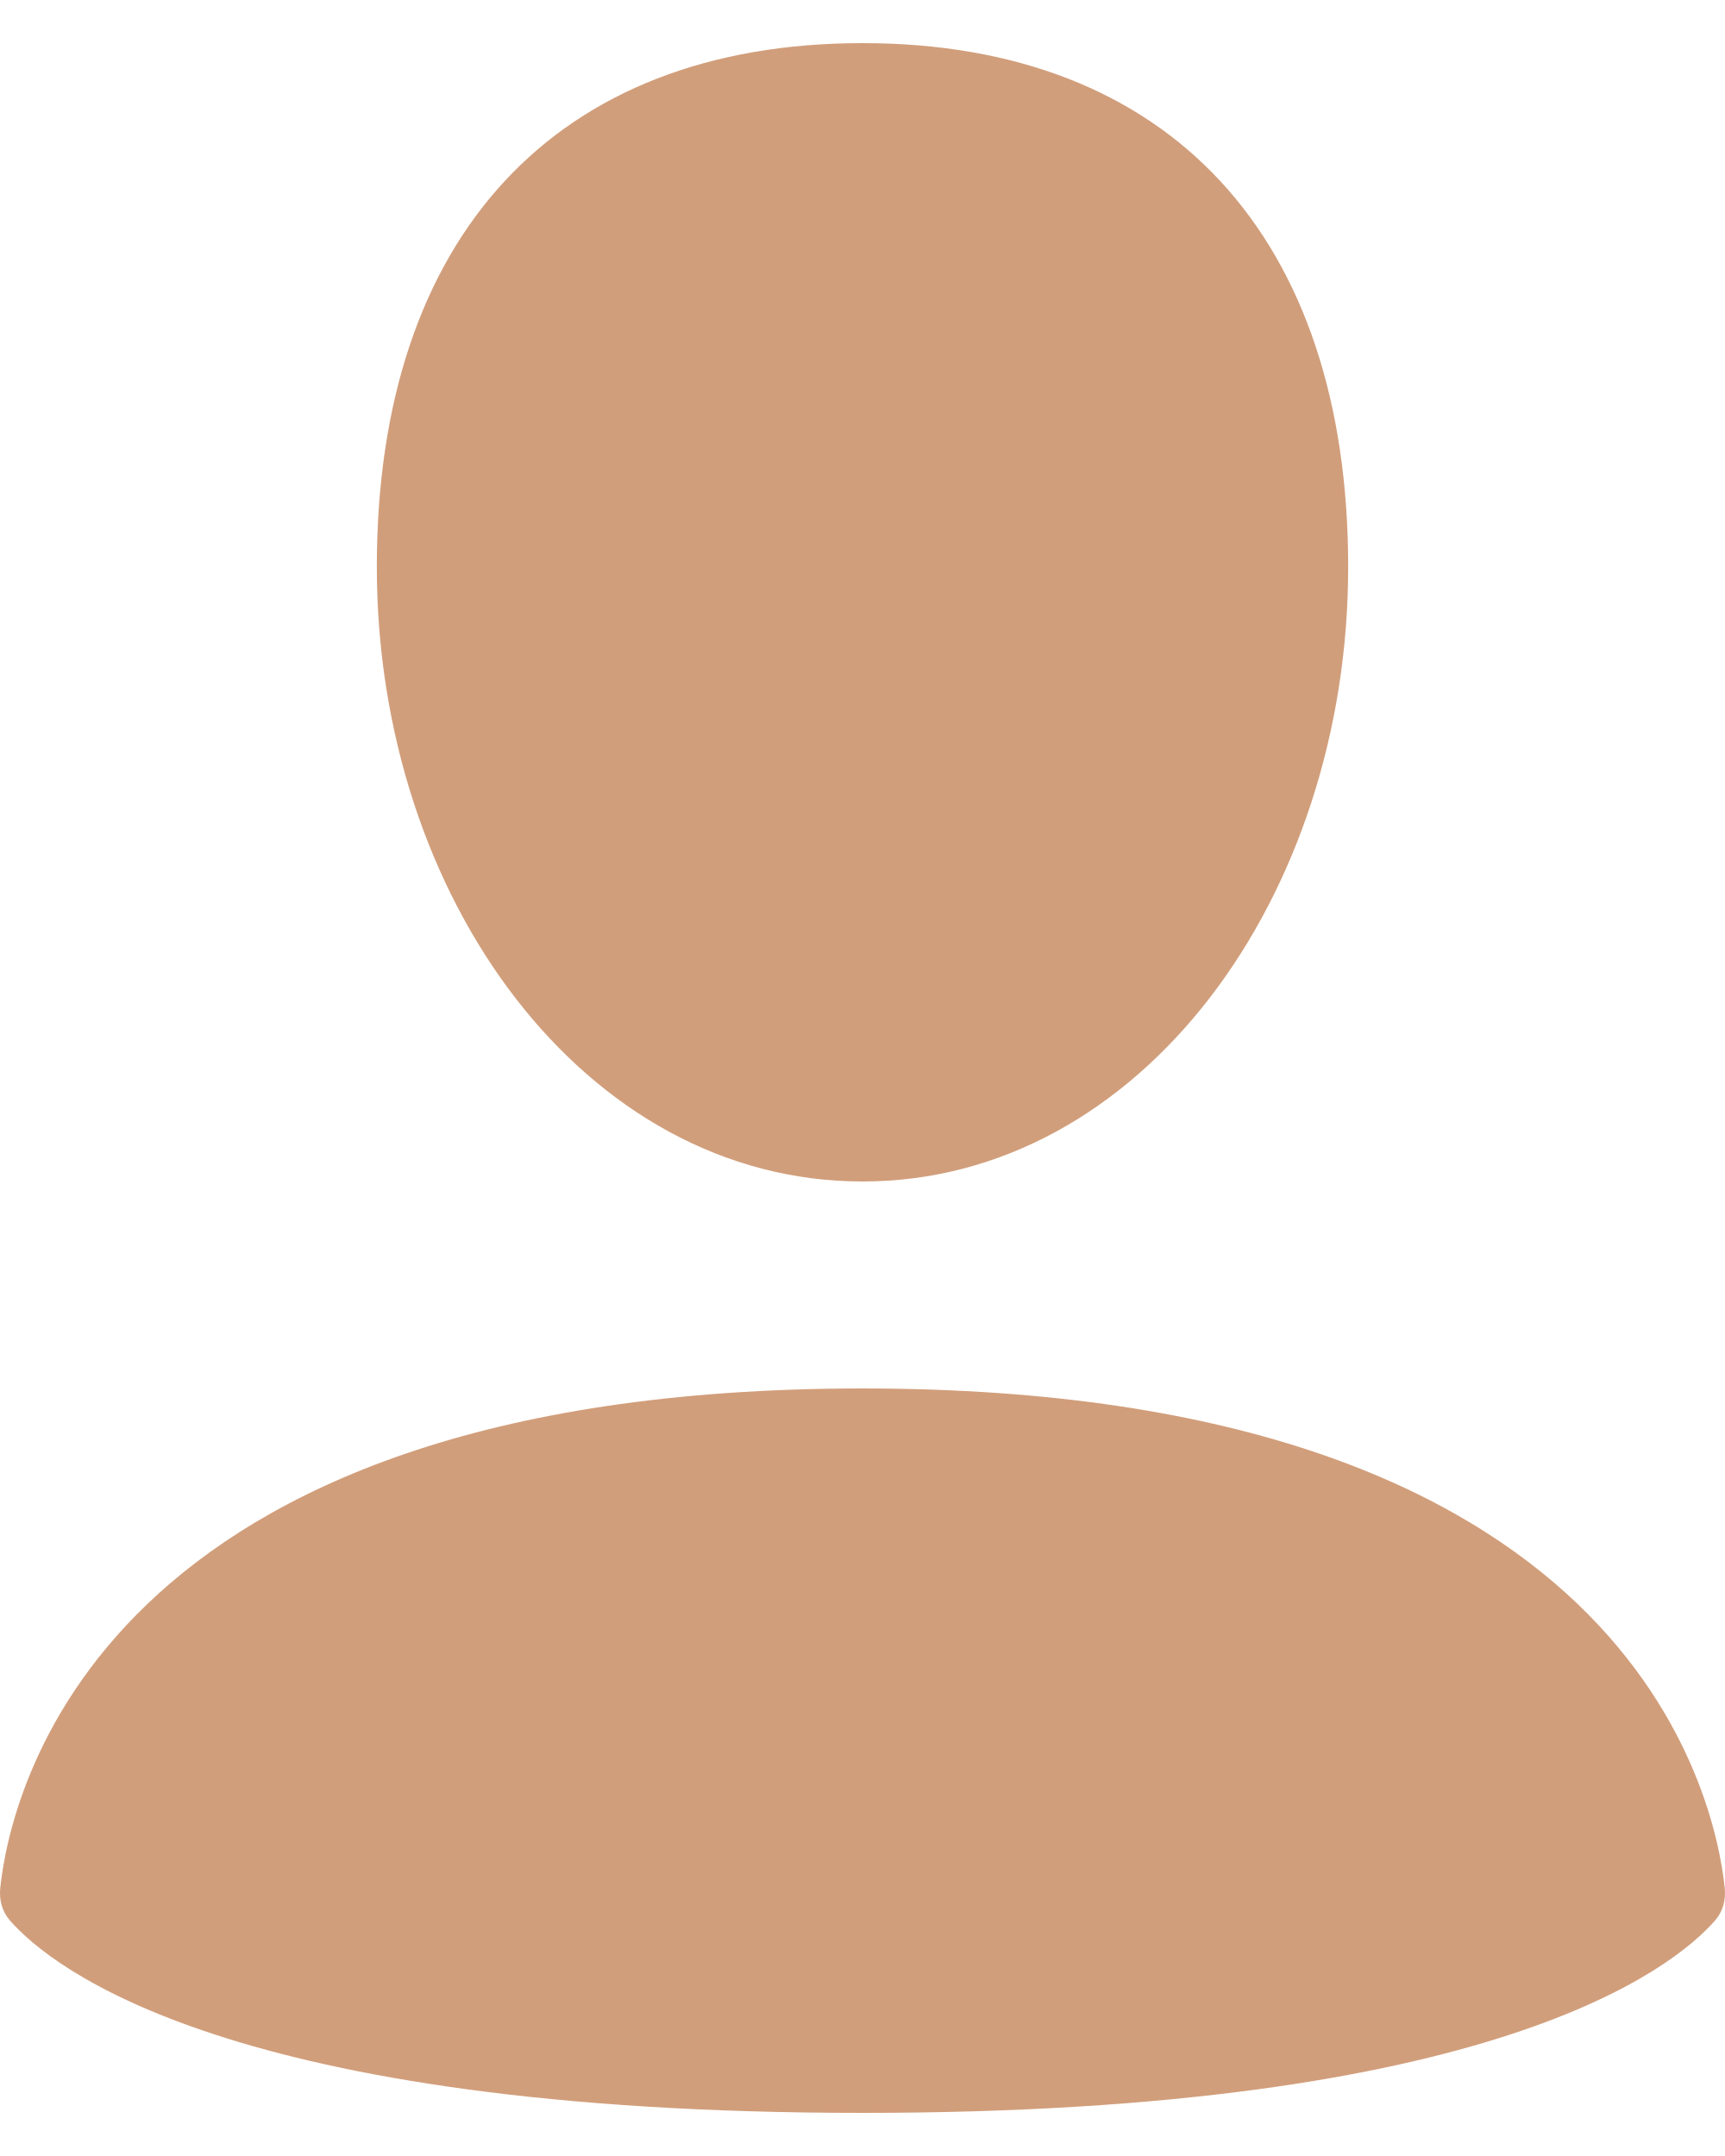
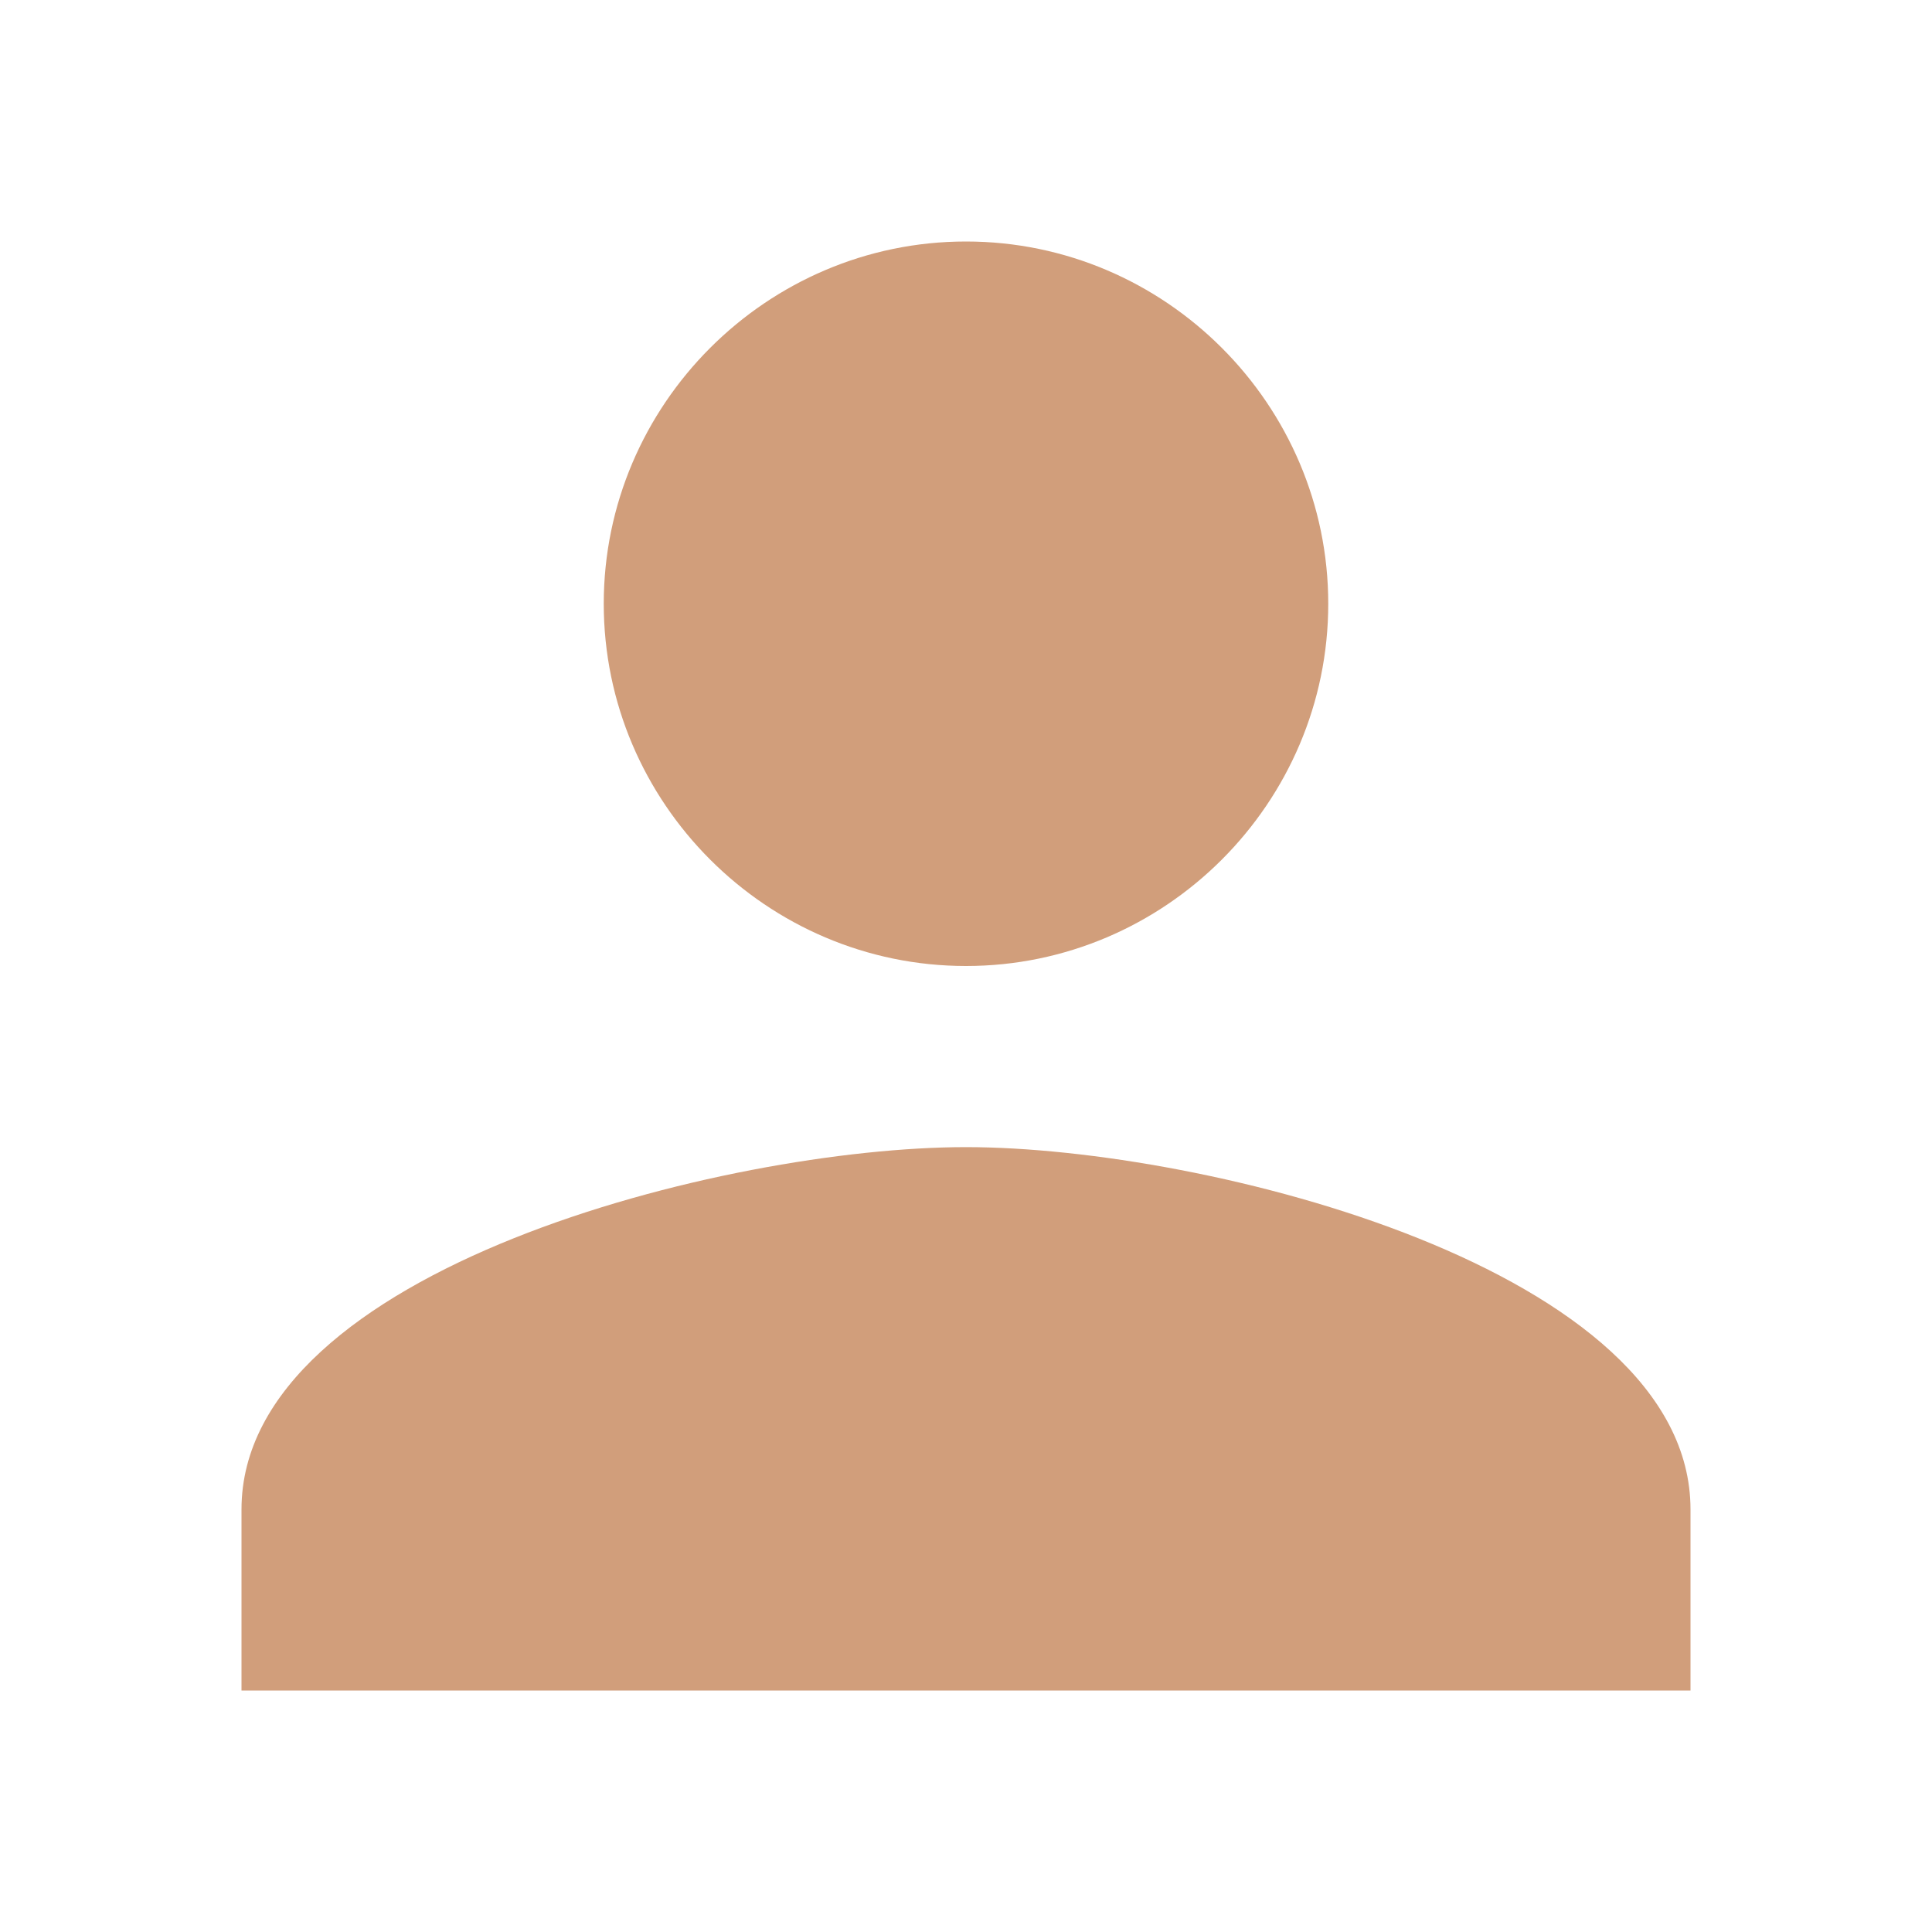
- <svg xmlns="http://www.w3.org/2000/svg" width="20" height="25" viewBox="0 0 20 25" fill="none">
-   <path fill-rule="evenodd" clip-rule="evenodd" d="M15.631 6.575C15.631 10.409 13.218 13.7 10 13.7C6.782 13.7 4.369 10.409 4.369 6.575C4.369 2.741 6.446 0.5 10 0.5C13.554 0.5 15.631 2.741 15.631 6.575ZM0.117 22.271C0.599 22.821 2.673 24.5 10 24.5C17.327 24.5 19.401 22.821 19.883 22.271C19.977 22.165 20.011 22.03 19.997 21.891C19.885 20.832 18.891 16.1 10 16.1C1.109 16.1 0.115 20.832 0.003 21.891C-0.011 22.03 0.023 22.165 0.117 22.271Z" fill="#D19E7B" />
+ <svg xmlns="http://www.w3.org/2000/svg" viewBox="0 0 512 512">
+   <path fill="#d19e7b" d="M256 256c52.805 0 96-43.201 96-96s-43.195-96-96-96-96 43.201-96 96 43.195 96 96 96zm0 48c-63.598 0-192 32.402-192 96v48h384v-48c0-63.598-128.402-96-192-96z" />
</svg>
